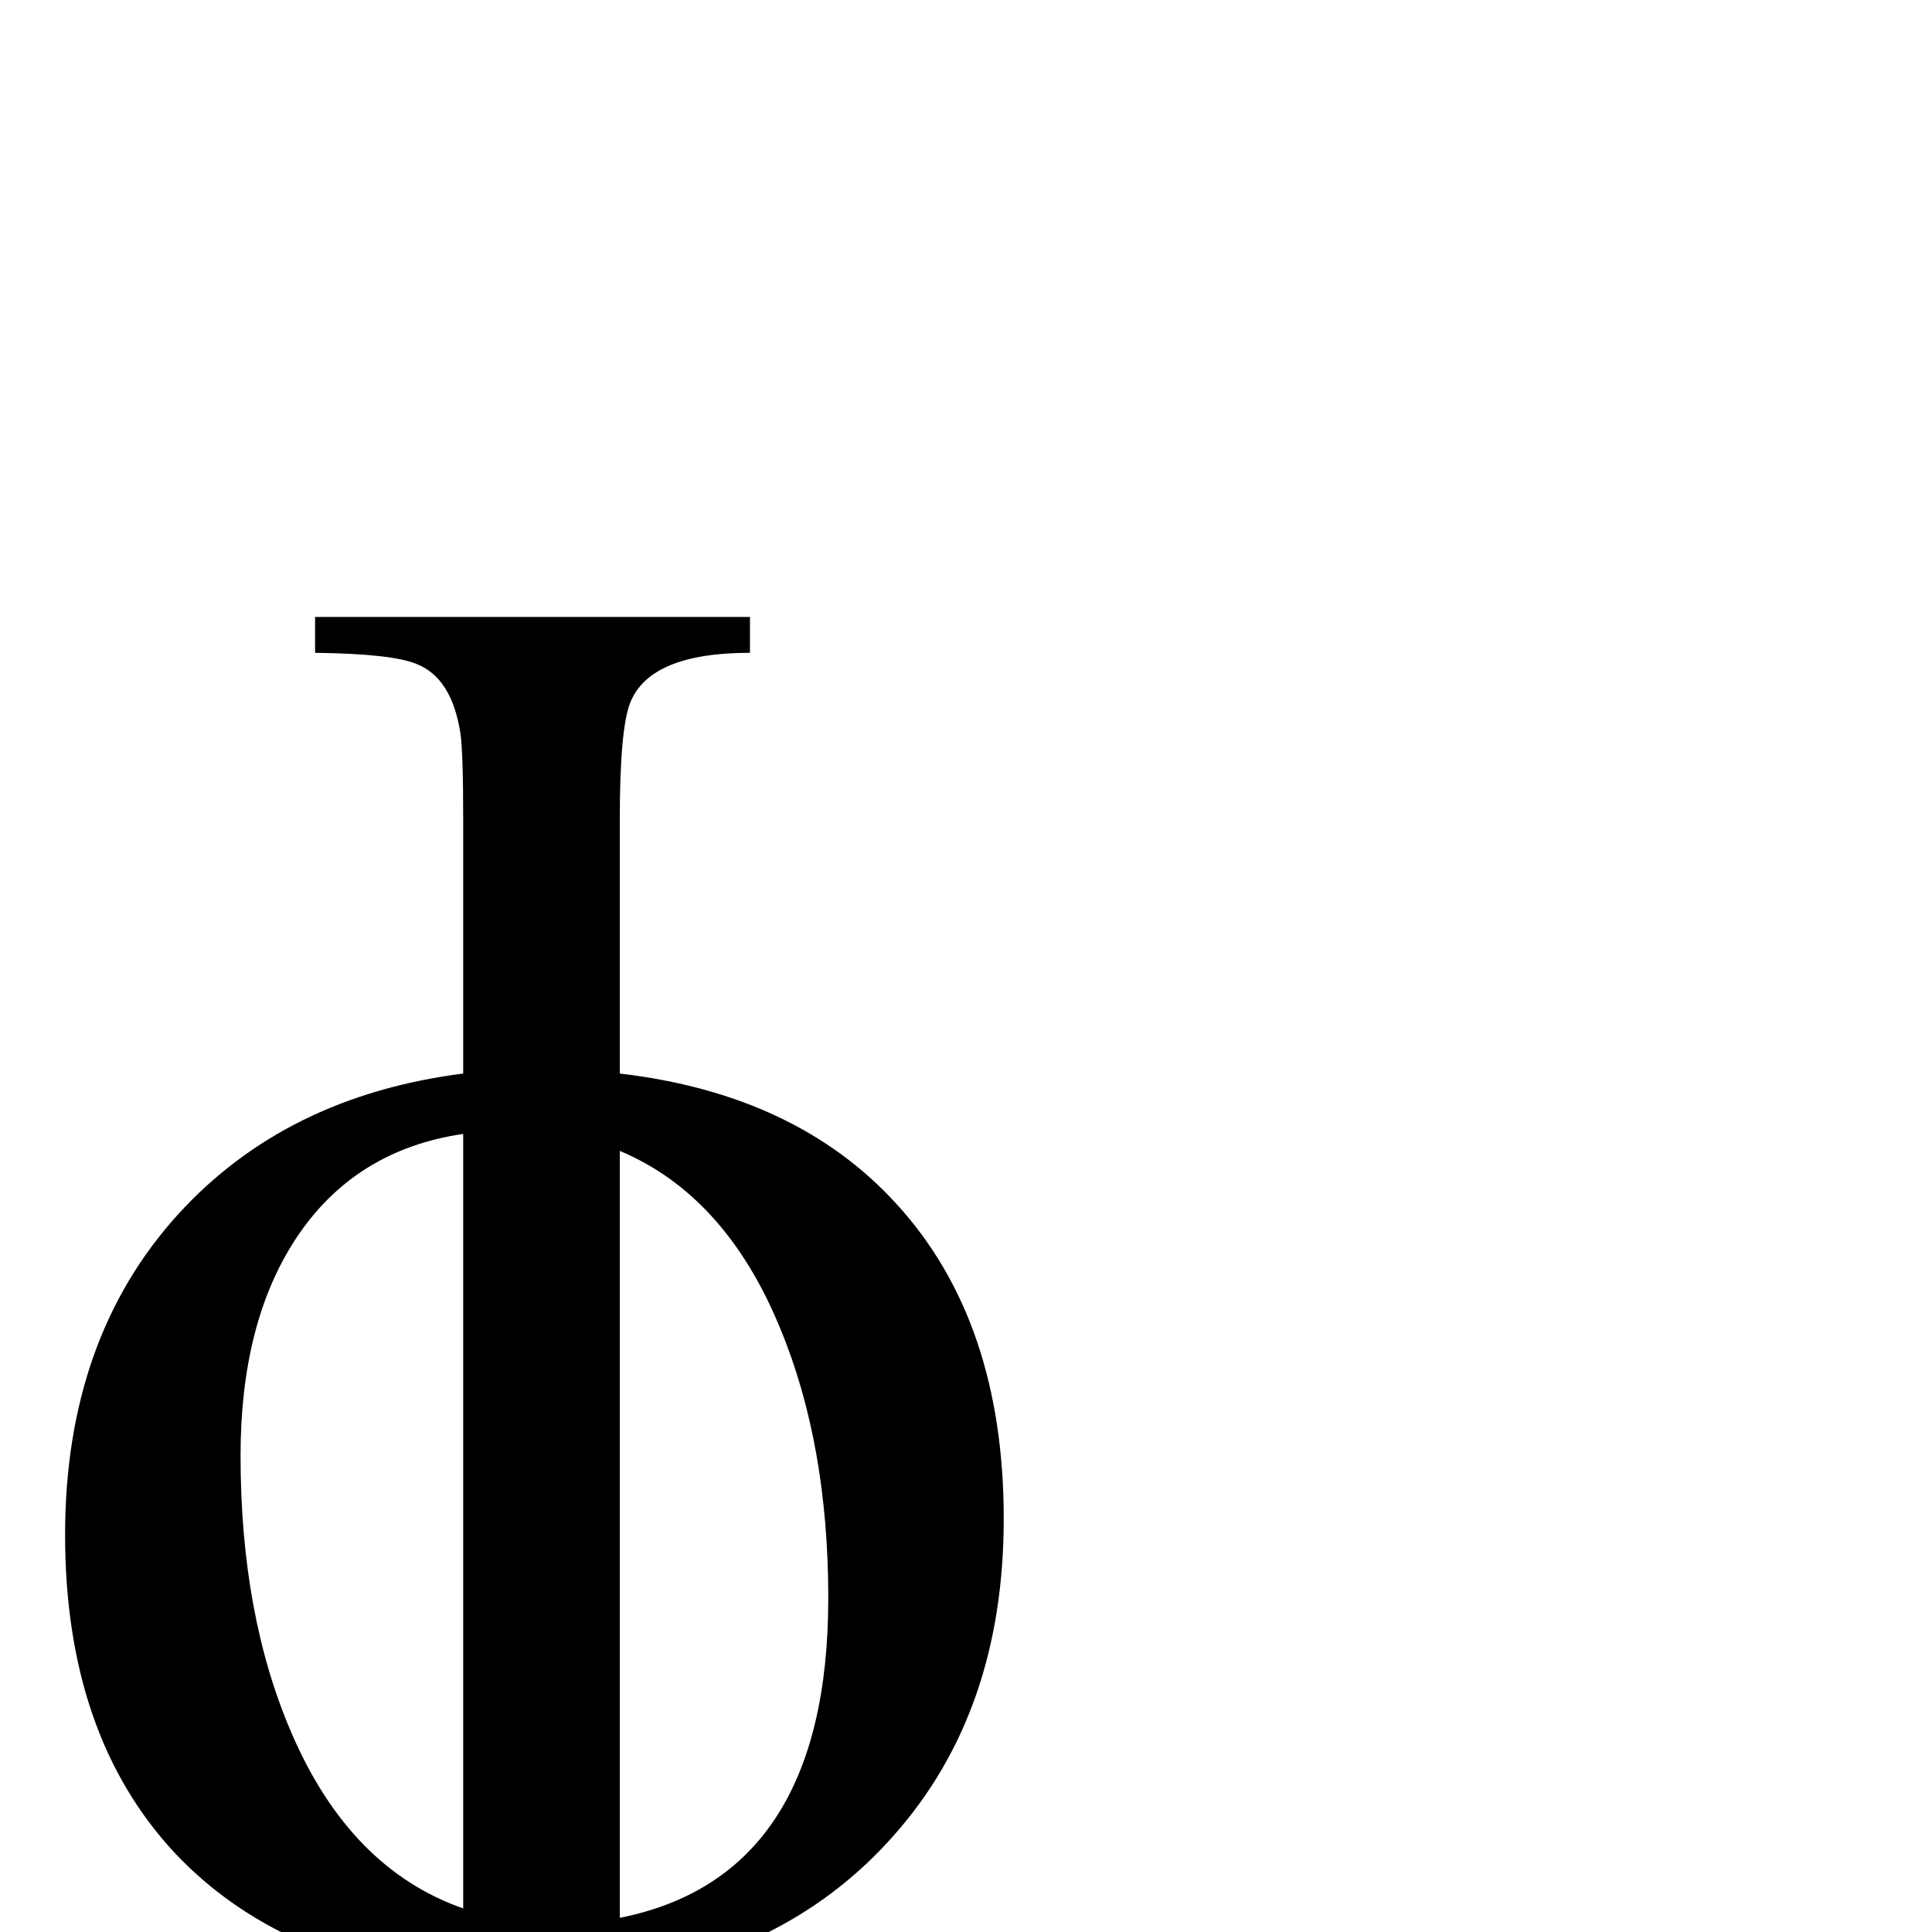
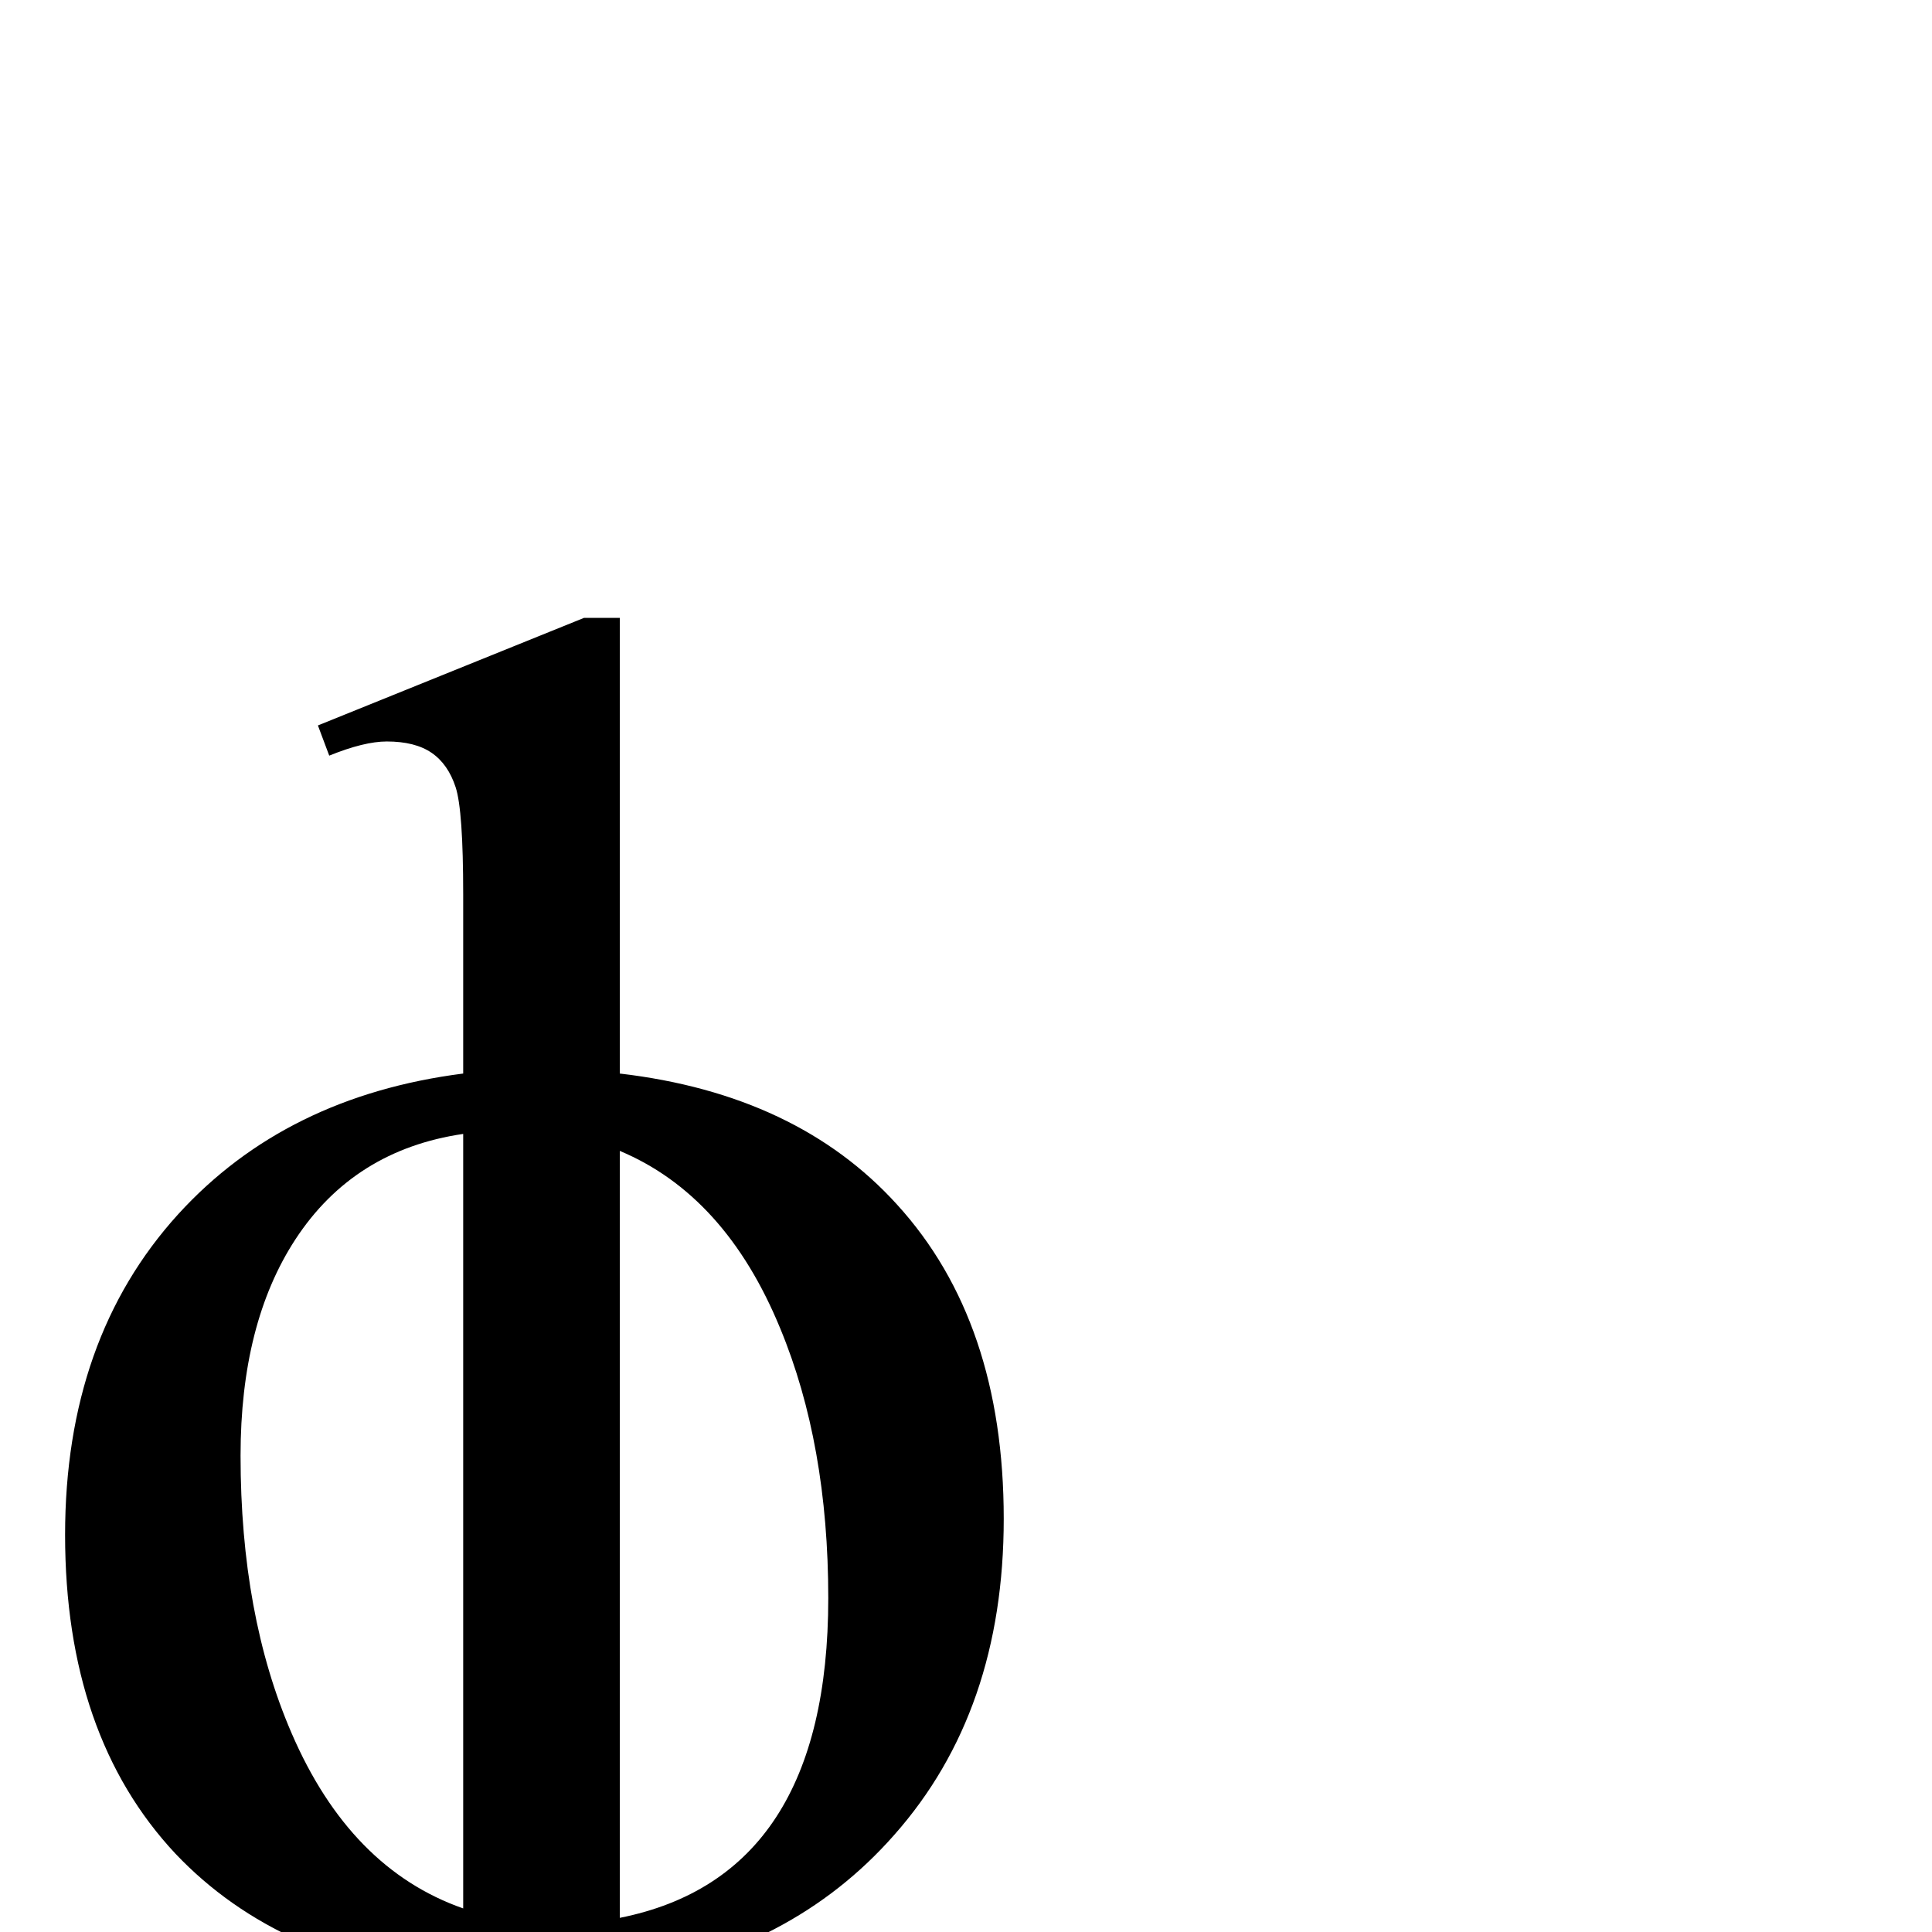
- <svg xmlns="http://www.w3.org/2000/svg" version="1.1" viewBox="0 -438 2048 2048">
-   <g transform="matrix(1 0 0 -1 0 1638)">
-     <path fill="currentColor" d="M1064 466q0 -204 -116 -335q-109 -124 -291 -152v-202q0 -78 2 -91q8 -53 46 -72q31 -15 90 -15v-37h-461v37q68 3 80 5q43 9 61 44q16 31 16 129v198q-194 19 -305 136q-117 125 -117 338q0 208 120 340q114 125 302 149v269q0 73 -3 92q-9 58 -46 73q-26 11 -108 12v38 h461v-38q-106 0 -127 -53q-11 -28 -11 -124v-269q188 -22 294 -139q113 -124 113 -333zM878 382q0 163 -51 286q-58 141 -170 188v-813q221 44 221 339zM491 53v821q-116 -17 -178 -112q-58 -89 -58 -229q0 -169 54 -294q62 -144 182 -186z" />
-   </g>
+ <svg xmlns="http://www.w3.org/2000/svg" version="1.1" viewBox="0 -438 2048 2048" id="svg2" width="100%" height="100%">
+   <defs id="defs10" />
+   <path style="fill:currentColor" d="M 619 655 L 337 769 L 349 801 C 373.667 791 394 786 410 786 C 430 786 445.833 790 457.5 798 C 469.167 806 477.667 818.167 483 834.5 C 488.333 850.833 491 888.667 491 948 L 491 1138 C 365.667 1154 265 1203.667 189 1287 C 109 1375 69 1488.333 69 1627 C 69 1769 108 1881.667 186 1965 C 260 2043 361.667 2088.333 491 2101 L 491 2299 C 491 2364.333 485.667 2407.333 475 2428 C 463 2451.333 442.667 2466 414 2472 C 406 2473.333 379.333 2475 334 2477 L 334 2514 L 795 2514 L 795 2477 C 755.667 2477 725.667 2472 705 2462 C 679.667 2449.333 664.333 2425.333 659 2390 C 657.667 2381.333 657 2351 657 2299 L 657 2097 C 778.333 2078.333 875.333 2027.667 948 1945 C 1025.333 1857.667 1064 1746 1064 1610 C 1064 1470.667 1026.333 1359.667 951 1277 C 880.333 1199 782.333 1152.667 657 1138 L 657 655 L 619 655 z M 491 1202 L 491 2023 C 411 1995 350.333 1933 309 1837 C 273 1753.667 255 1655.667 255 1543 C 255 1449.667 274.333 1373.333 313 1314 C 354.333 1250.667 413.667 1213.333 491 1202 z M 657 1220 C 731.667 1251.333 788.333 1314 827 1408 C 861 1490 878 1585.333 878 1694 C 878 1890.667 804.333 2003.667 657 2033 L 657 1220 z " transform="translate(0,-438)" id="path6" />
</svg>
